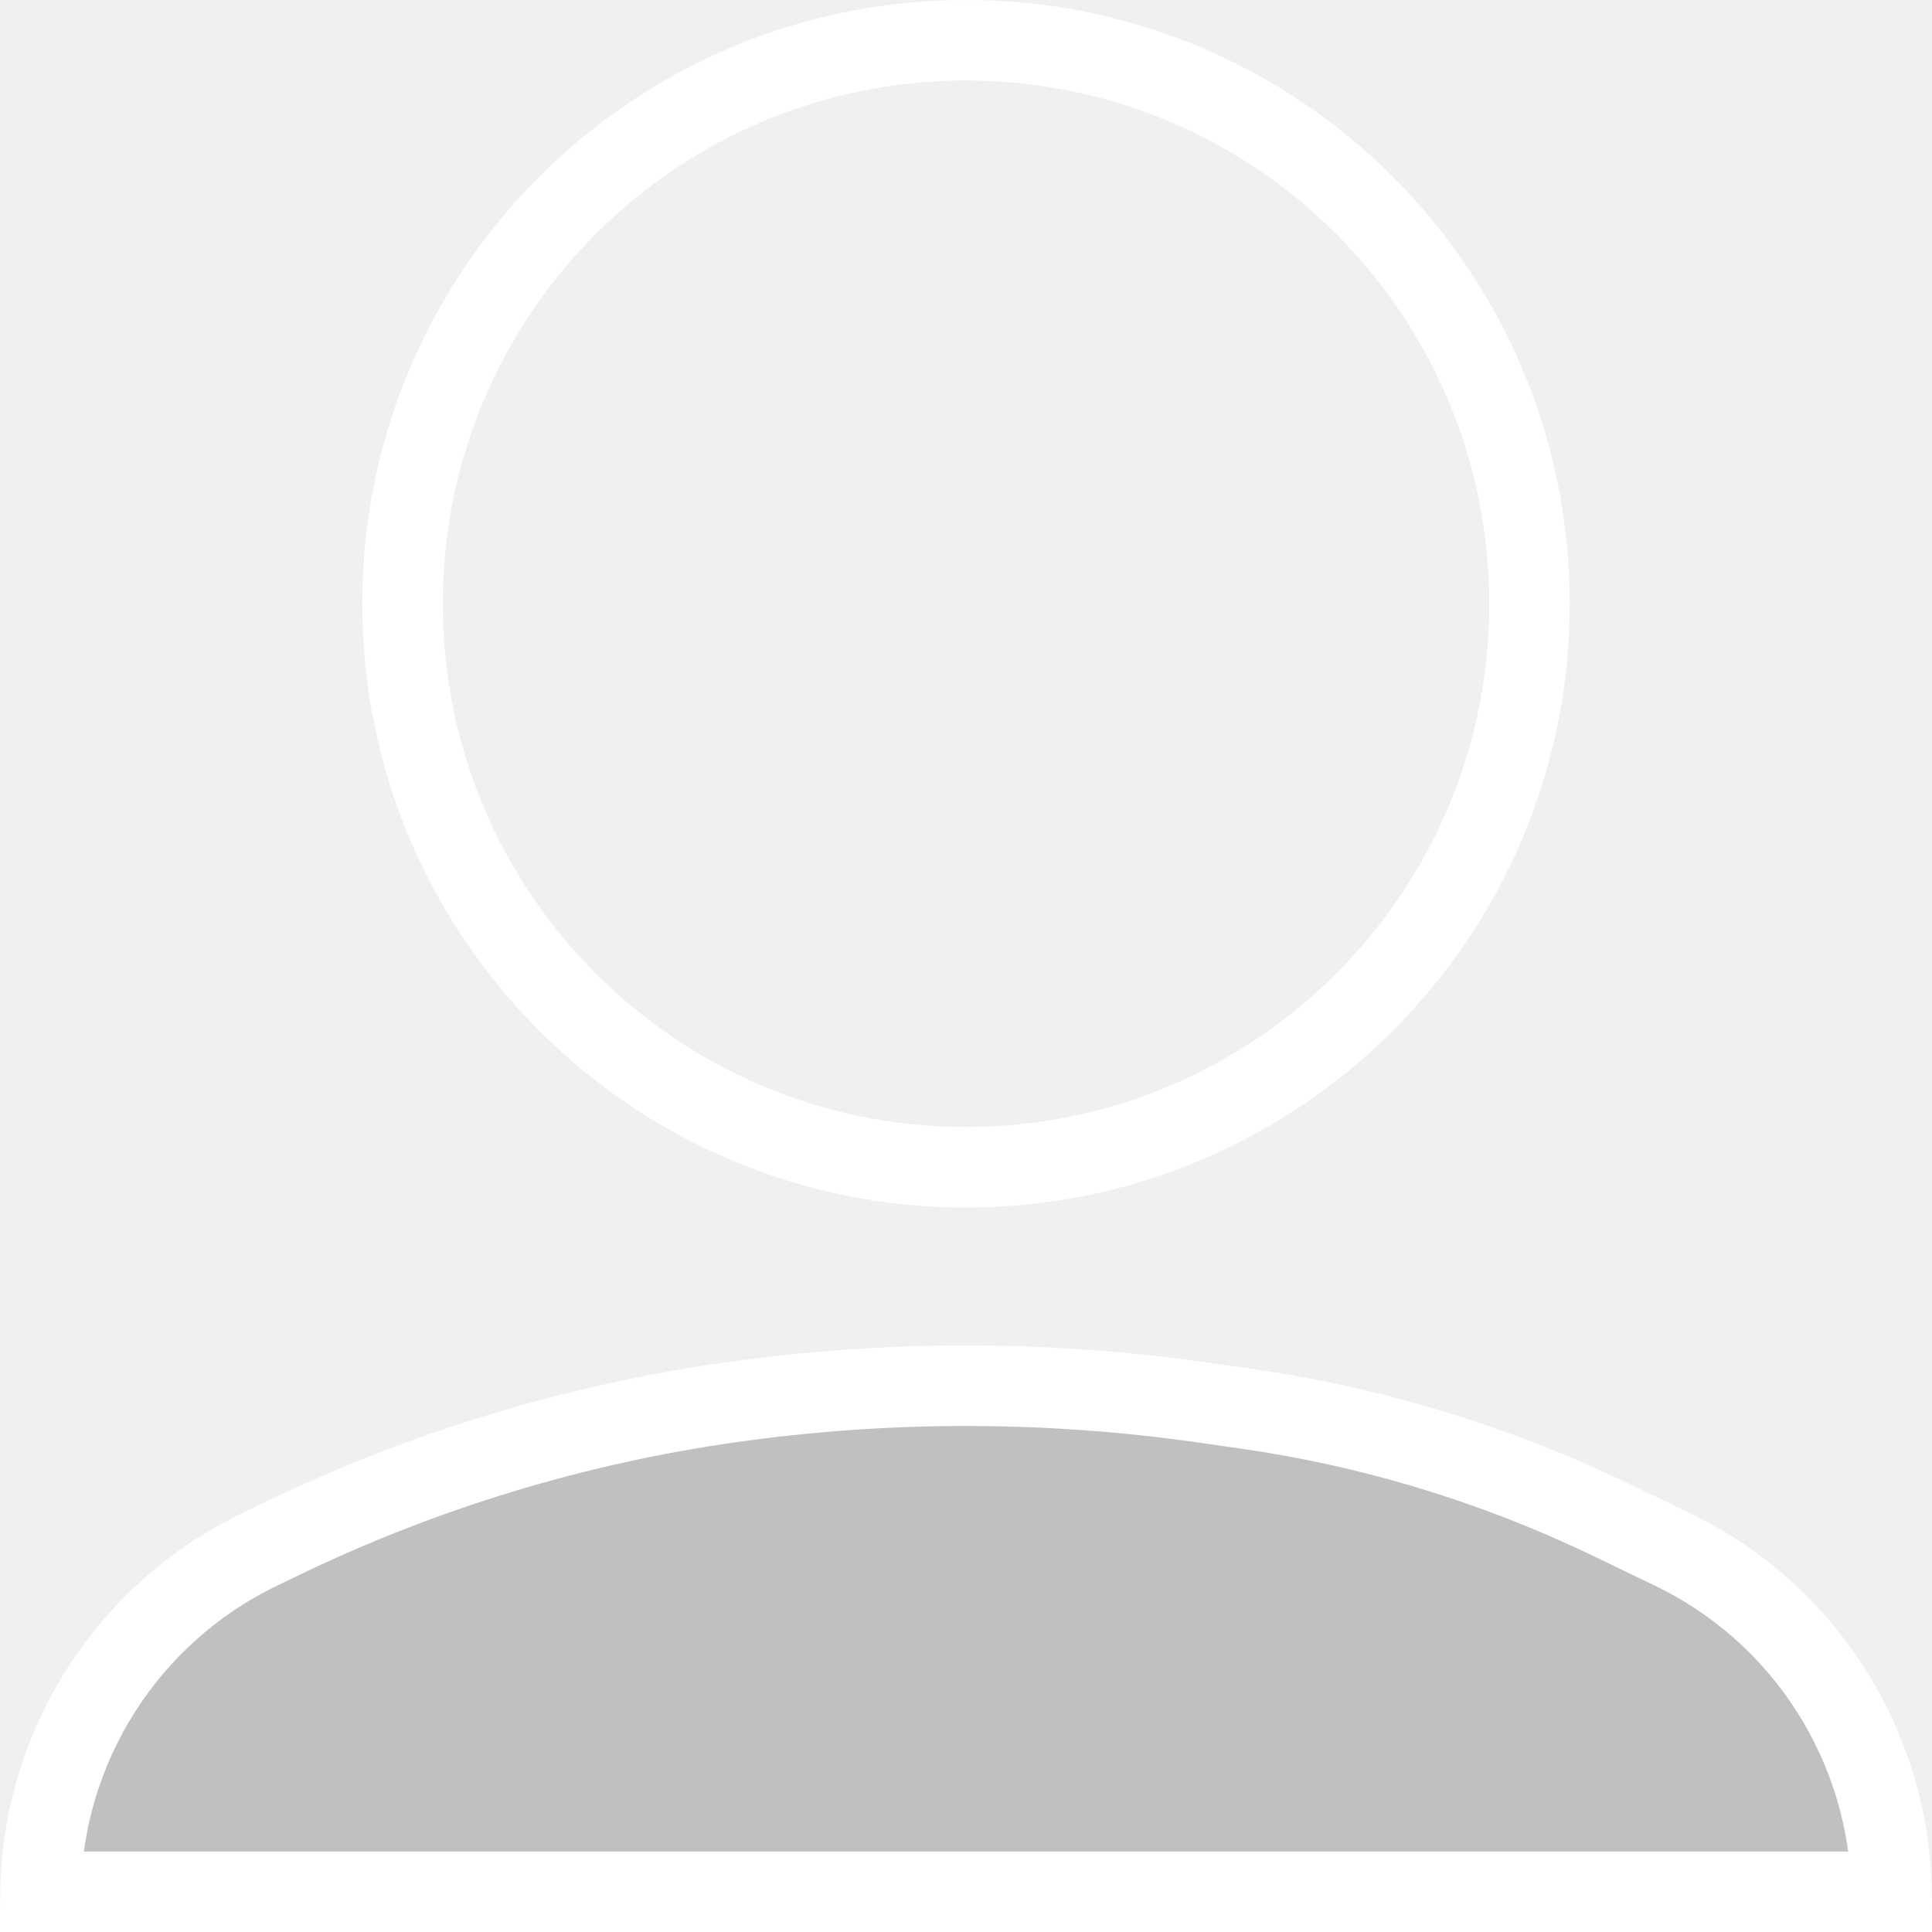
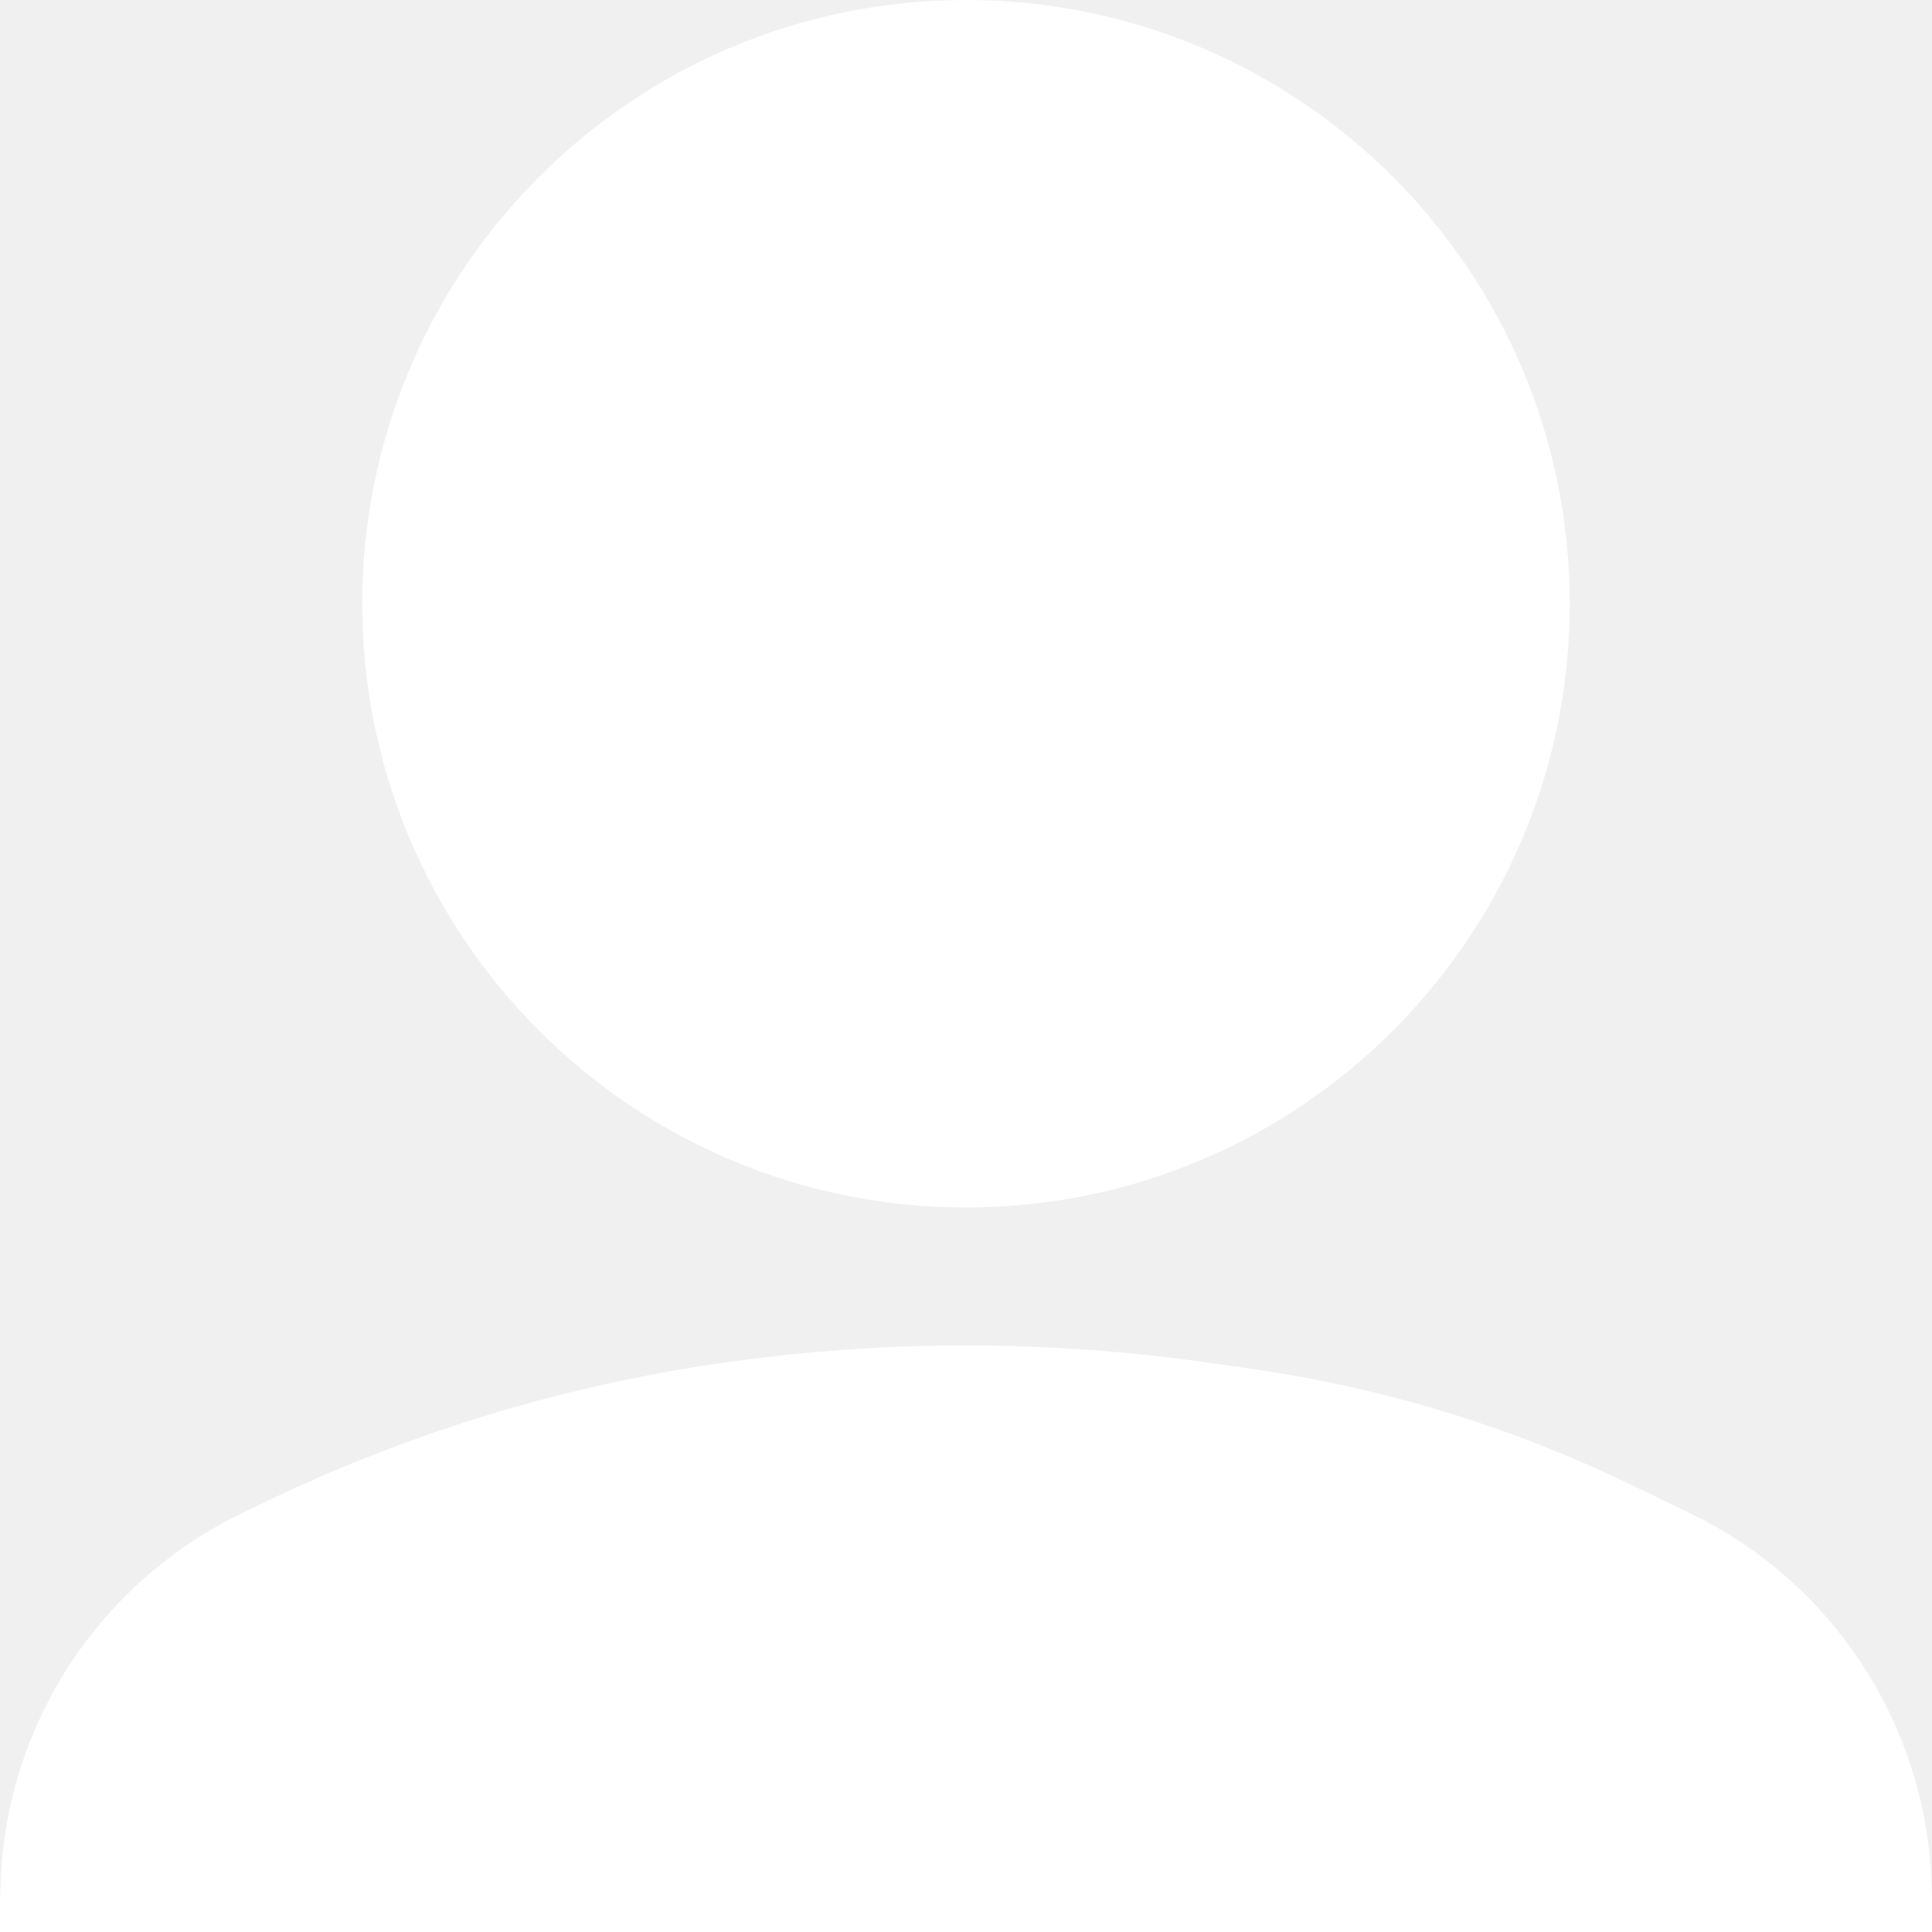
<svg xmlns="http://www.w3.org/2000/svg" width="24" height="24" viewBox="0 0 24 24" fill="none">
-   <path d="M9.07 17.421C11.014 17.145 12.986 17.145 14.93 17.421L15.464 17.497C17.047 17.722 18.586 18.191 20.025 18.886L20.782 19.251C22.419 20.042 23.466 21.687 23.497 23.5H0.503C0.534 21.687 1.581 20.042 3.218 19.251L3.489 19.12C5.251 18.269 7.133 17.696 9.07 17.421Z" fill="#323232" fill-opacity="0.25" stroke="white" />
-   <circle cx="12" cy="7.5" r="7" stroke="white" />
+   <path d="M9.088 17.545C11.02 17.27 12.98 17.27 14.912 17.545L15.446 17.621C17.016 17.844 18.543 18.308 19.971 18.998L20.729 19.364C22.284 20.116 23.293 21.66 23.368 23.375H0.632C0.707 21.66 1.716 20.116 3.271 19.364L3.543 19.232C5.293 18.387 7.164 17.818 9.088 17.545Z" fill="white" stroke="white" stroke-width="1.25" />
+   <circle cx="12" cy="7.5" r="6.875" fill="white" stroke="white" stroke-width="1.25" />
</svg>
